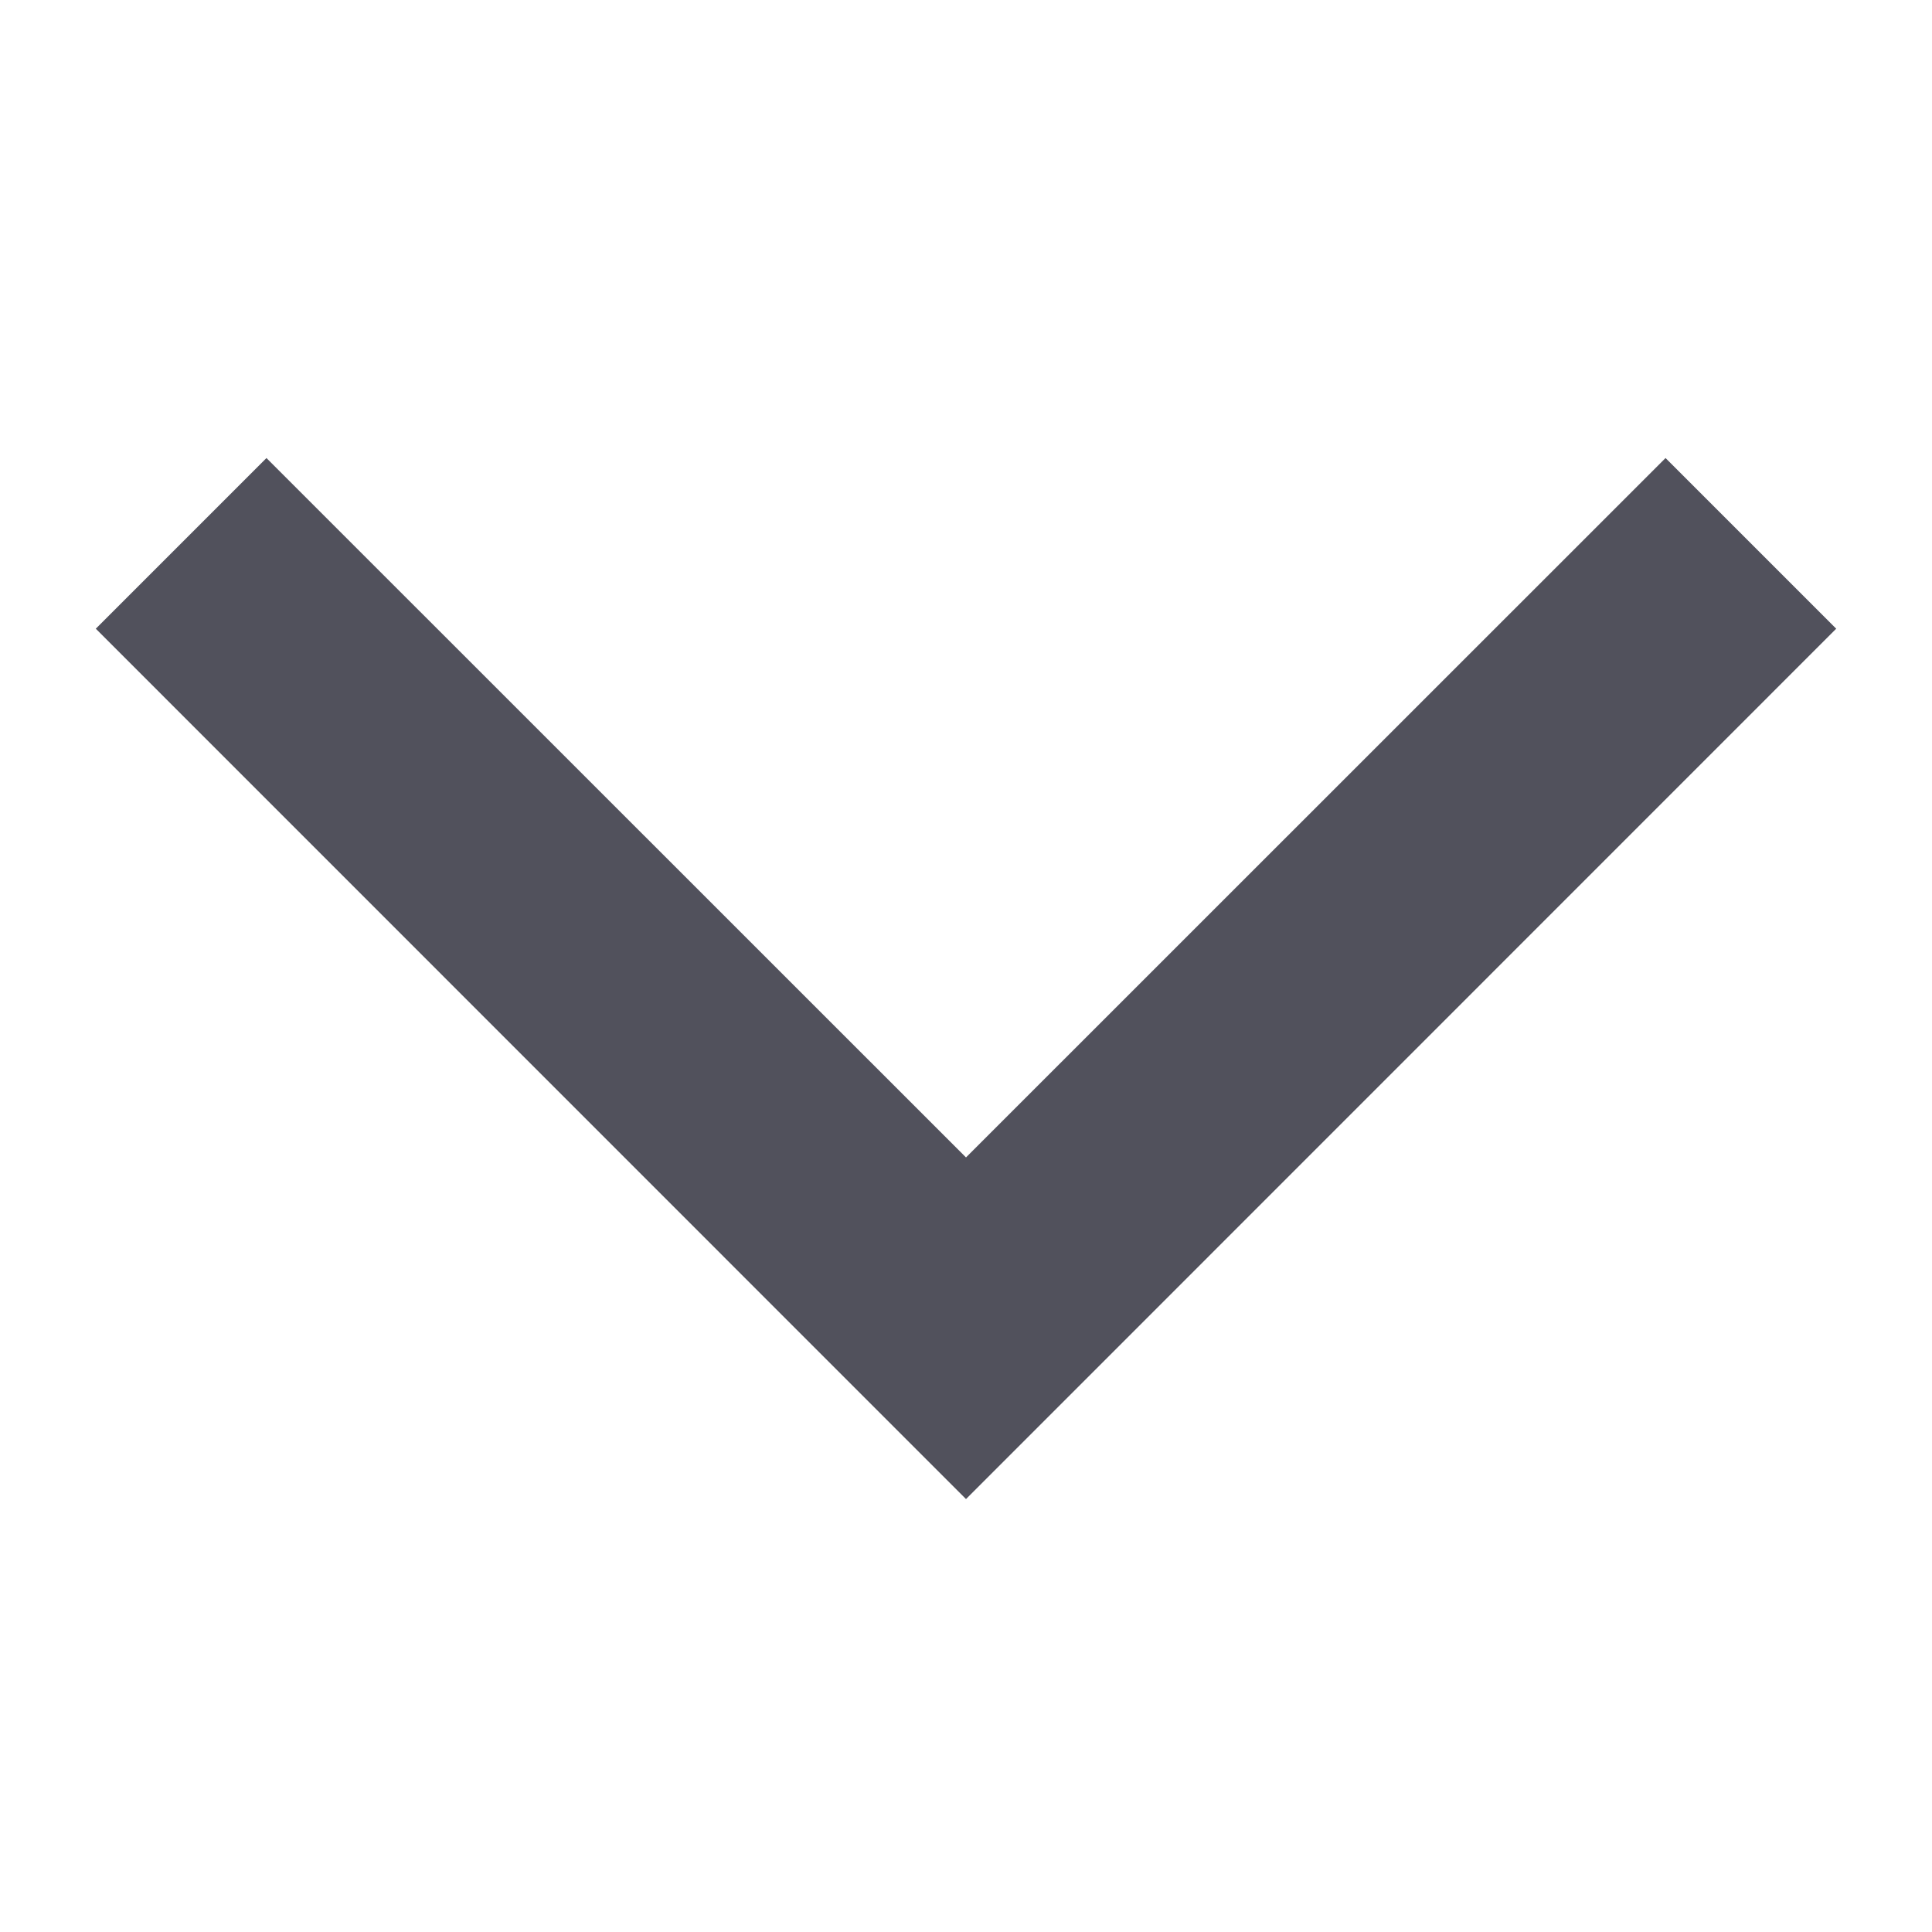
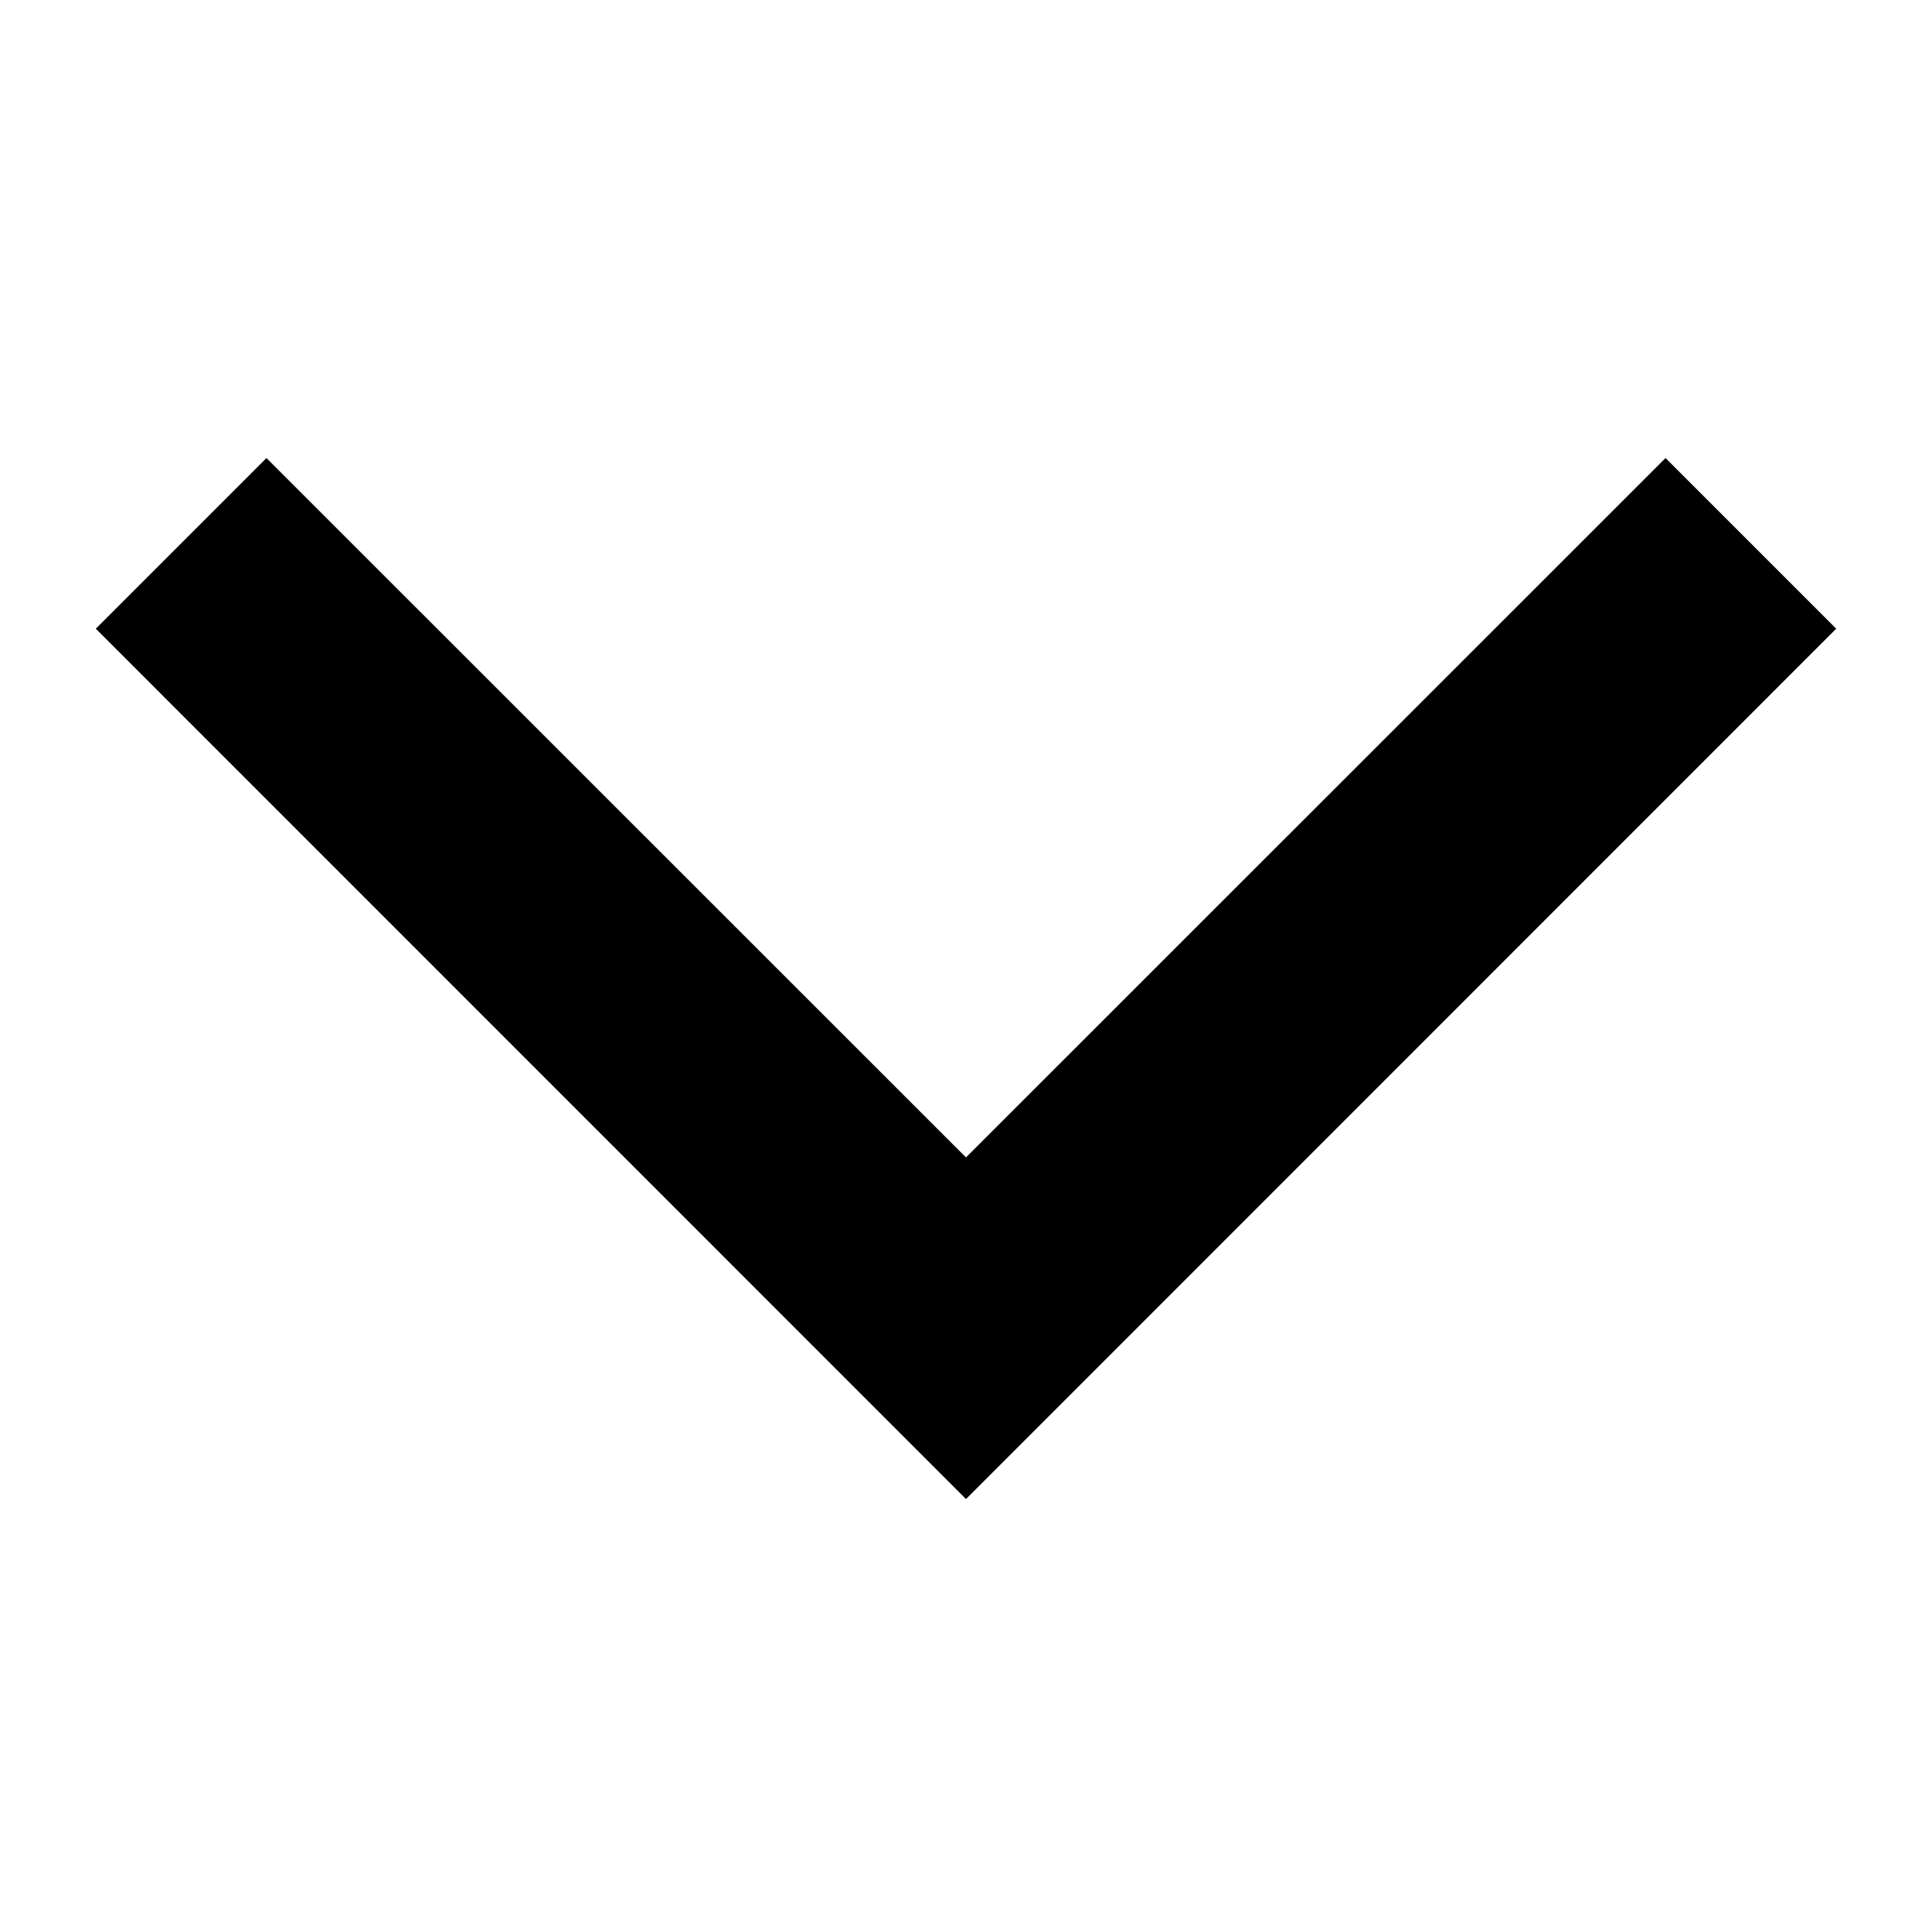
- <svg xmlns="http://www.w3.org/2000/svg" width="12" height="12" viewBox="0 0 12 12" fill="none">
-   <path fill-rule="evenodd" clip-rule="evenodd" d="M0.595 3.905L1.655 2.845L6 7.189L10.345 2.845L11.405 3.905L6 9.311L0.595 3.905Z" fill="#51515C" />
+ <svg xmlns="http://www.w3.org/2000/svg" width="12" height="12" viewBox="0 0 12 12">
+   <path clip-rule="evenodd" d="M0.595 3.905L1.655 2.845L6 7.189L10.345 2.845L11.405 3.905L6 9.311L0.595 3.905Z" />
</svg>
